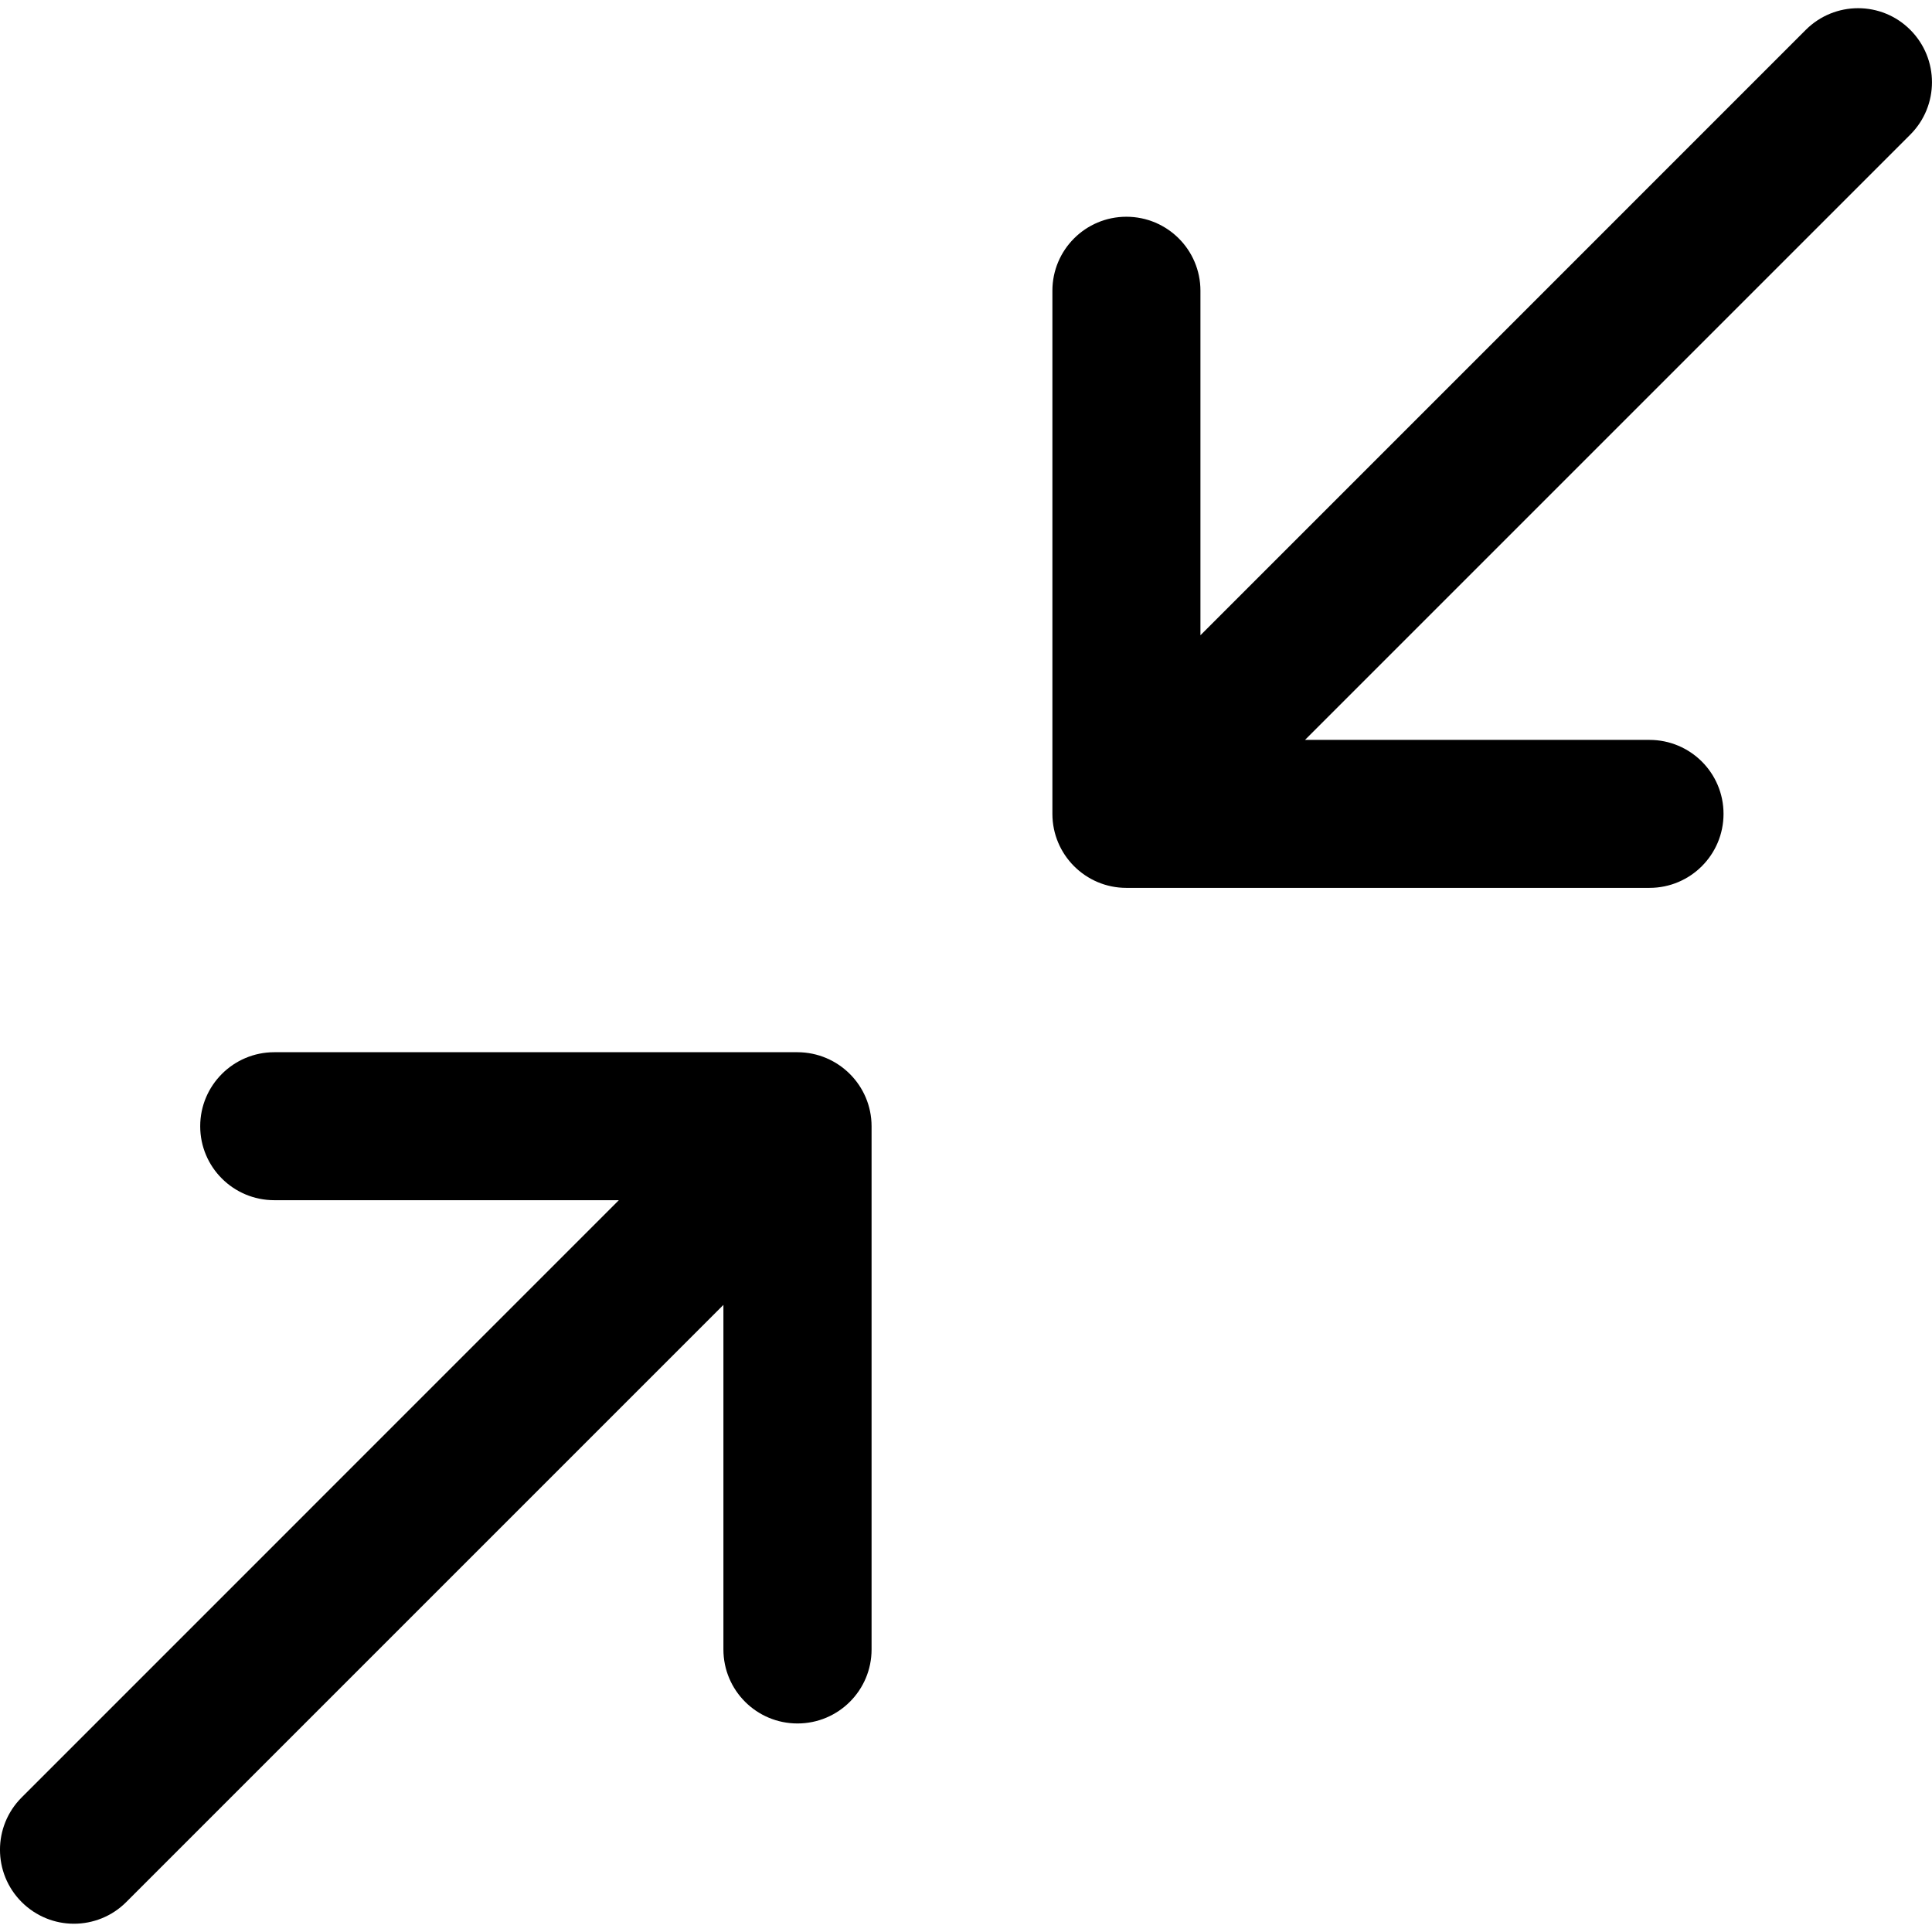
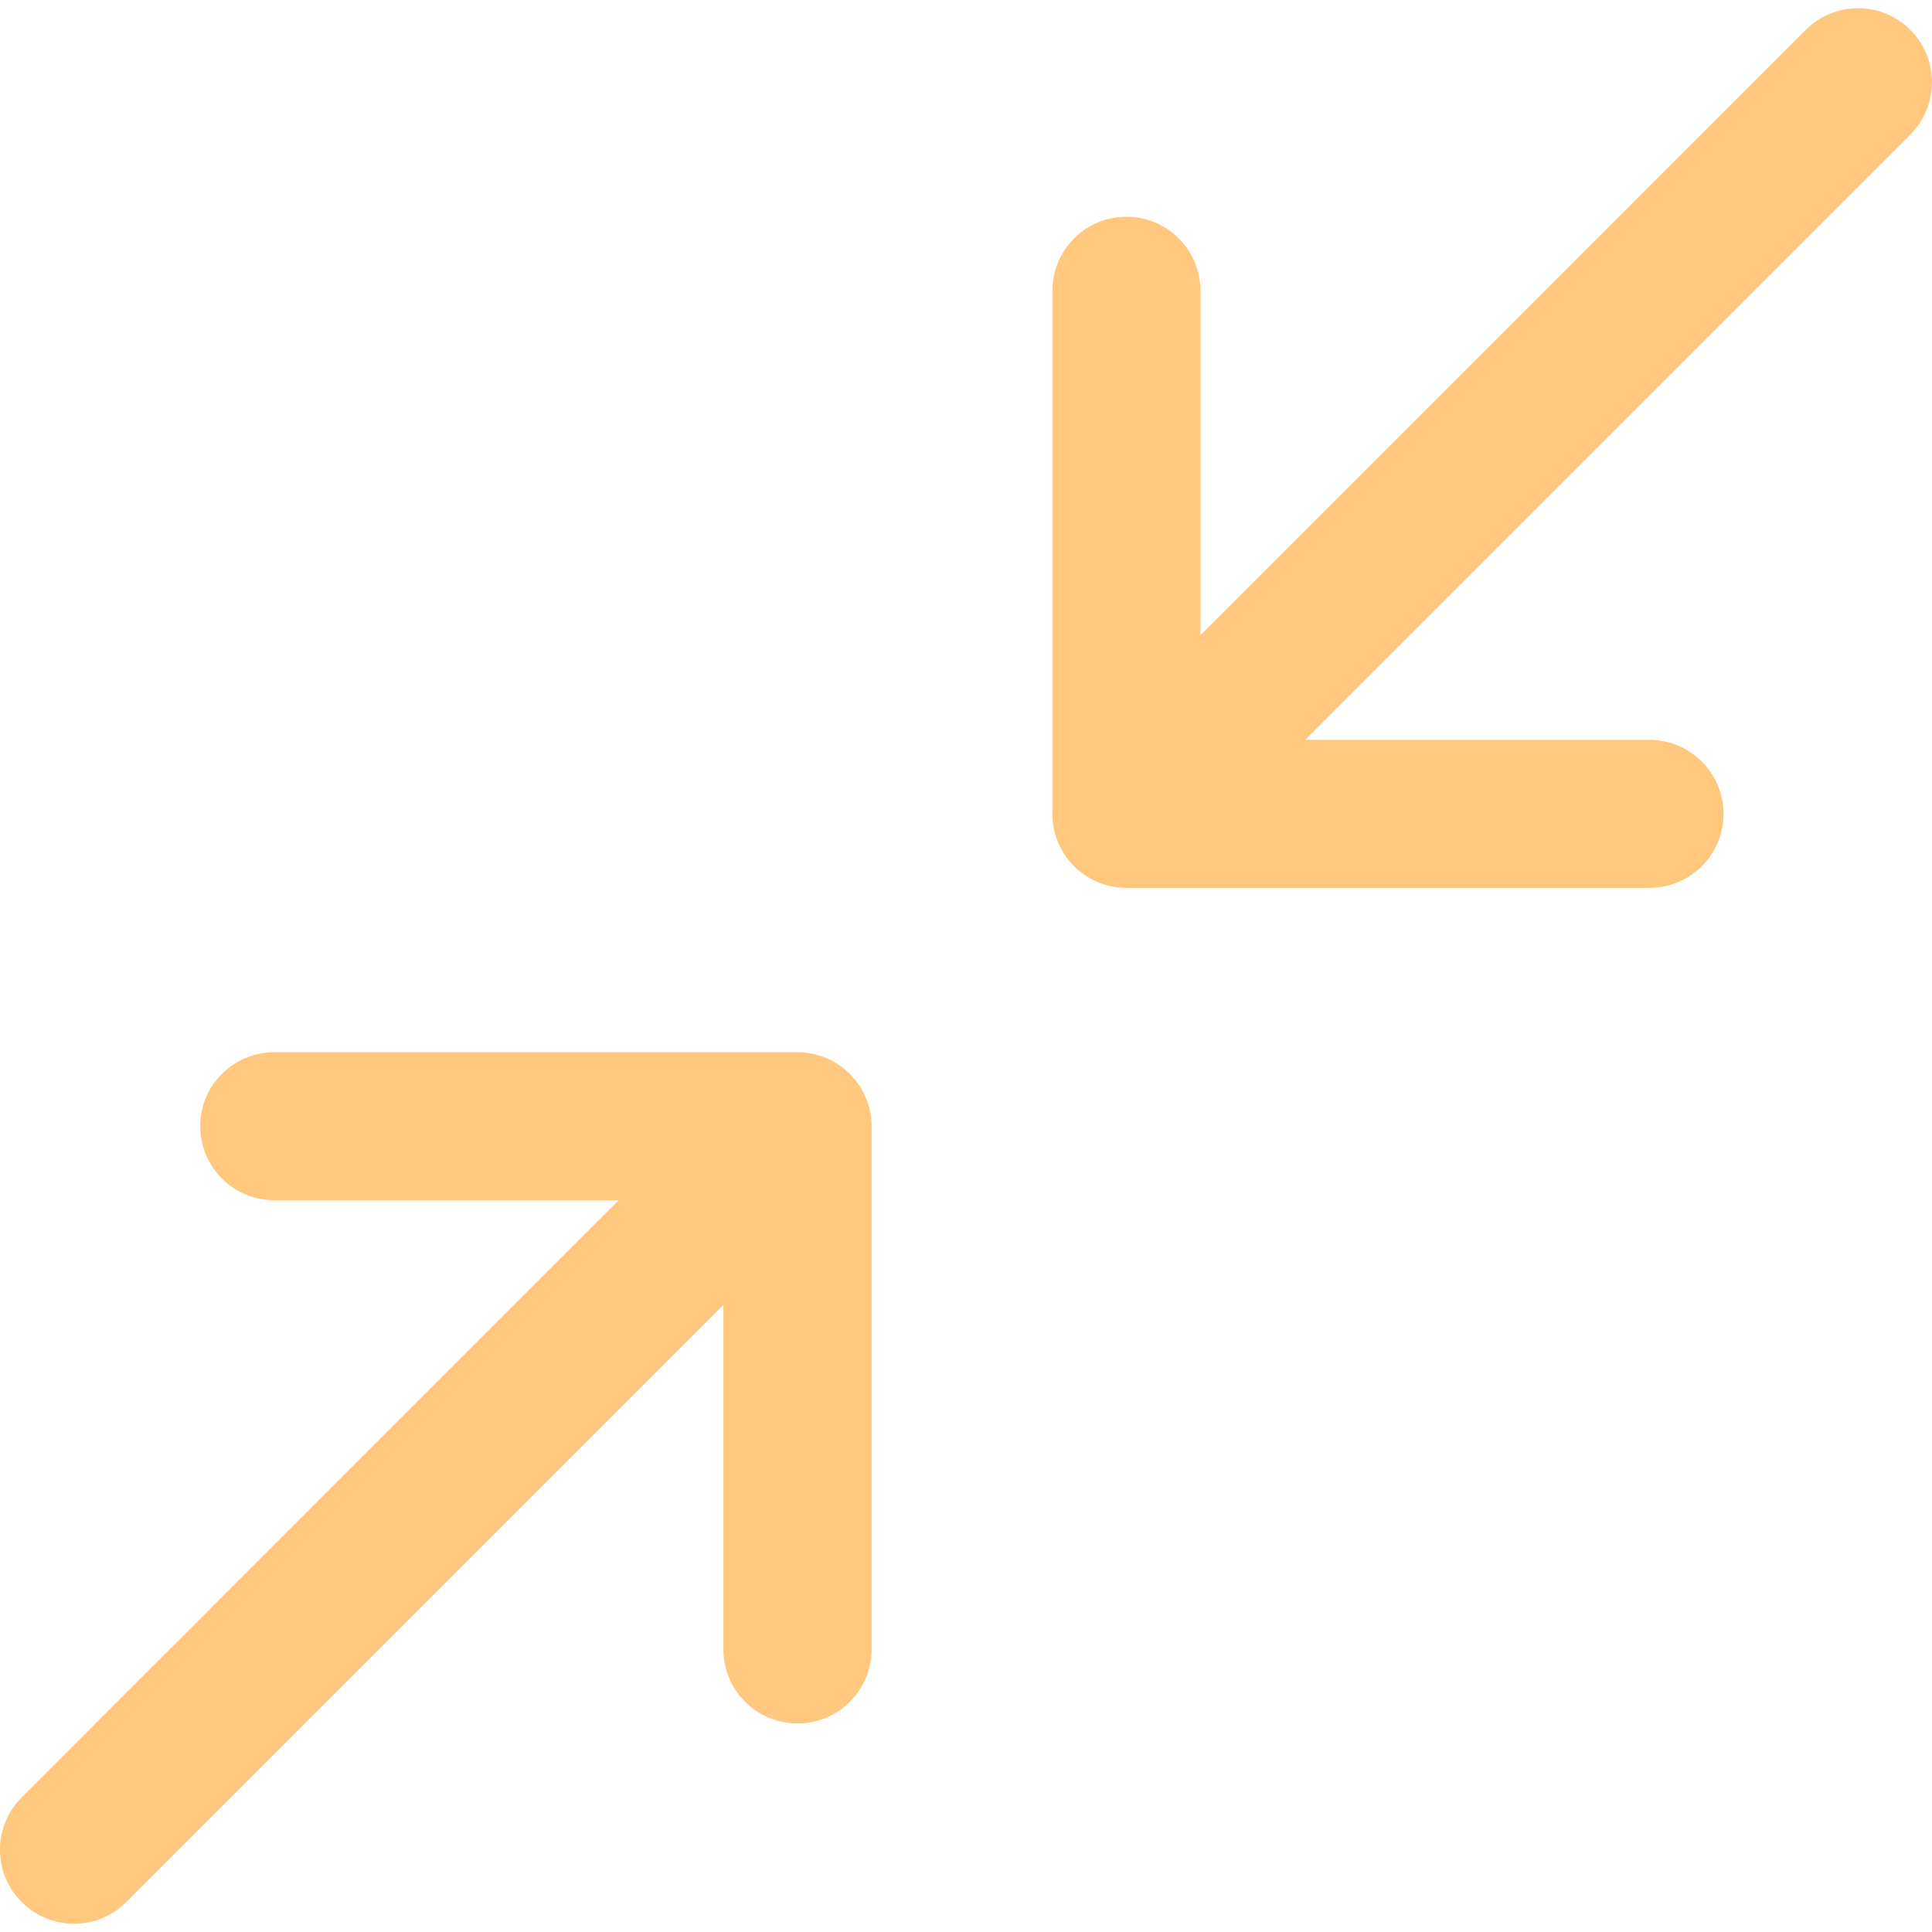
<svg xmlns="http://www.w3.org/2000/svg" enable-background="new 0 0 32 32" height="32px" id="Layer_1" version="1.0" viewBox="0 0 32 32" width="32px" xml:space="preserve">
-   <path d="M14.436,18.655v8.665c0,0.677-0.549,1.226-1.227,1.226s-1.227-0.548-1.227-1.226v-5.707l-9.891,9.891  c-0.238,0.239-0.553,0.359-0.867,0.359c-0.313,0-0.625-0.12-0.865-0.359c-0.479-0.479-0.479-1.254,0-1.733l9.891-9.892H4.543  c-0.678,0-1.227-0.548-1.227-1.225c0-0.676,0.549-1.226,1.227-1.226h8.666C13.887,17.43,14.436,17.979,14.436,18.655z M31.641,0.495  c-0.477-0.479-1.252-0.479-1.732,0L19.883,10.522V4.815c0-0.677-0.549-1.225-1.227-1.225c-0.676,0-1.225,0.548-1.225,1.225v8.665  c0,0.677,0.549,1.226,1.225,1.226h8.664c0.678,0,1.227-0.549,1.227-1.226s-0.549-1.225-1.227-1.225h-5.705L31.641,2.229  C32.119,1.75,32.119,0.975,31.641,0.495z" />
+   <path fill="#FFC87E" d="M14.436,18.655v8.665c0,0.677-0.549,1.226-1.227,1.226s-1.227-0.548-1.227-1.226v-5.707l-9.891,9.891  c-0.238,0.239-0.553,0.359-0.867,0.359c-0.313,0-0.625-0.12-0.865-0.359c-0.479-0.479-0.479-1.254,0-1.733l9.891-9.892H4.543  c-0.678,0-1.227-0.548-1.227-1.225c0-0.676,0.549-1.226,1.227-1.226h8.666C13.887,17.43,14.436,17.979,14.436,18.655z M31.641,0.495  c-0.477-0.479-1.252-0.479-1.732,0L19.883,10.522V4.815c0-0.677-0.549-1.225-1.227-1.225c-0.676,0-1.225,0.548-1.225,1.225v8.665  c0,0.677,0.549,1.226,1.225,1.226h8.664c0.678,0,1.227-0.549,1.227-1.226s-0.549-1.225-1.227-1.225h-5.705L31.641,2.229  C32.119,1.75,32.119,0.975,31.641,0.495z" />
</svg>
